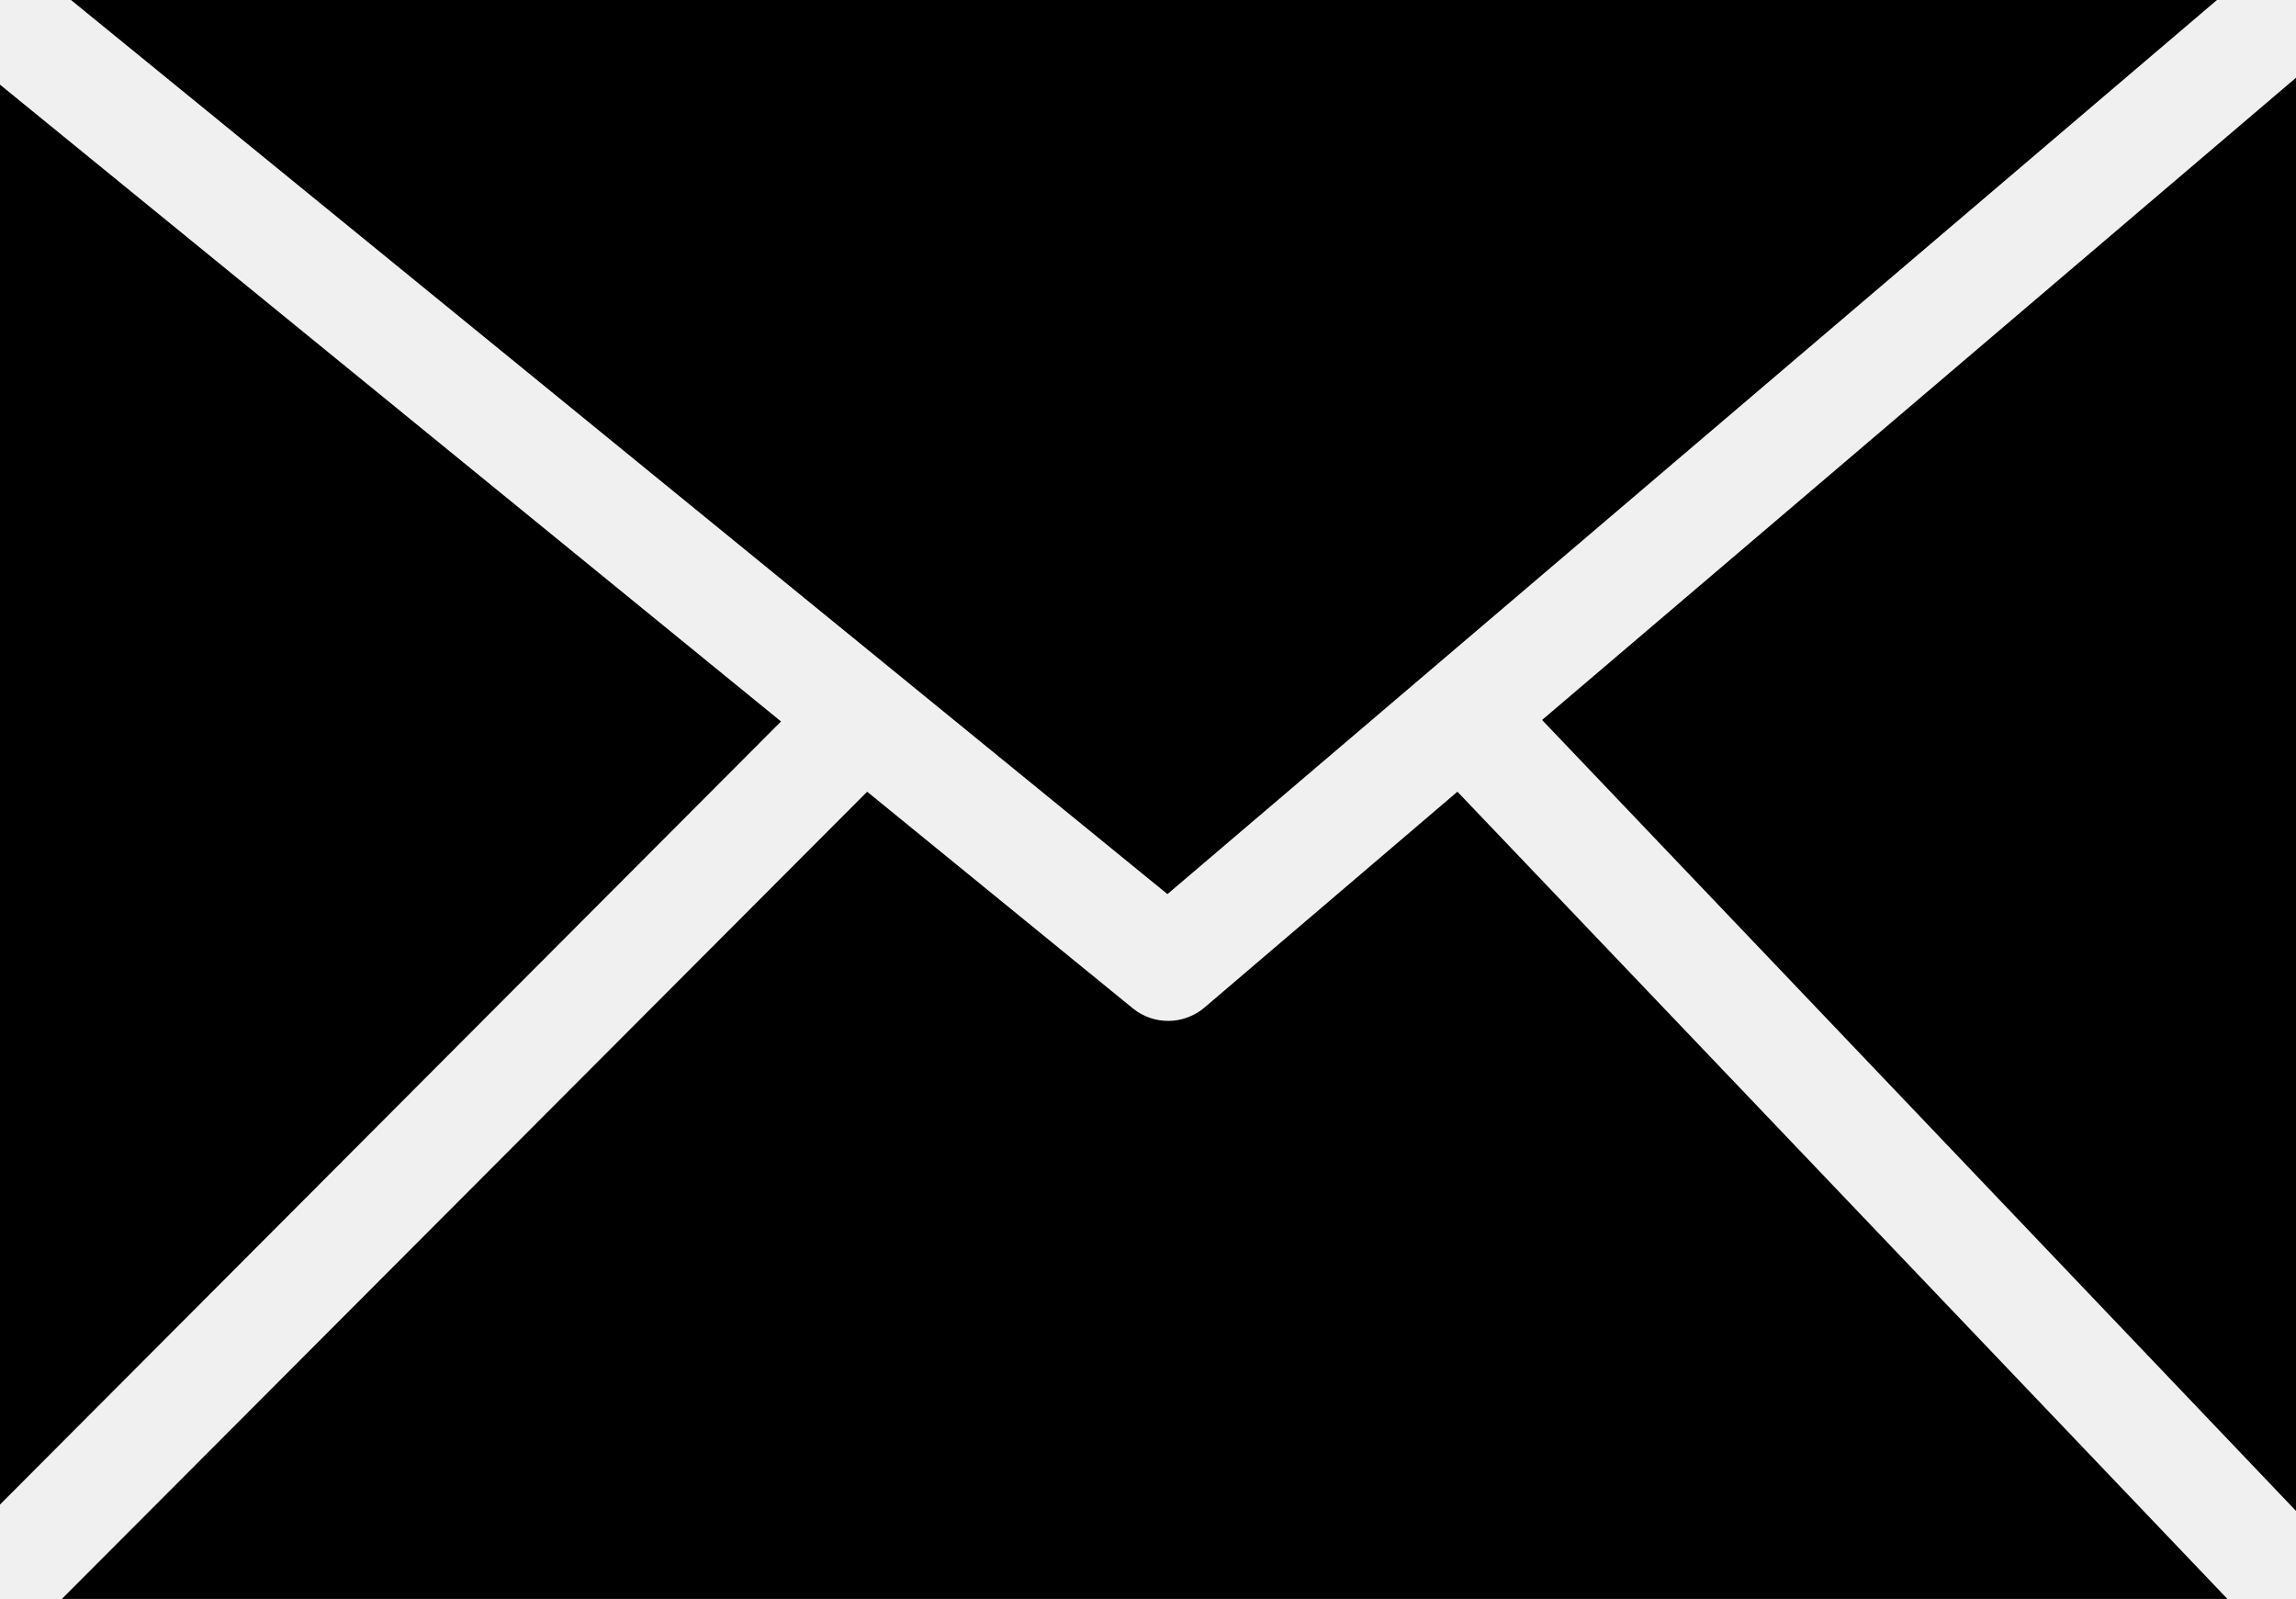
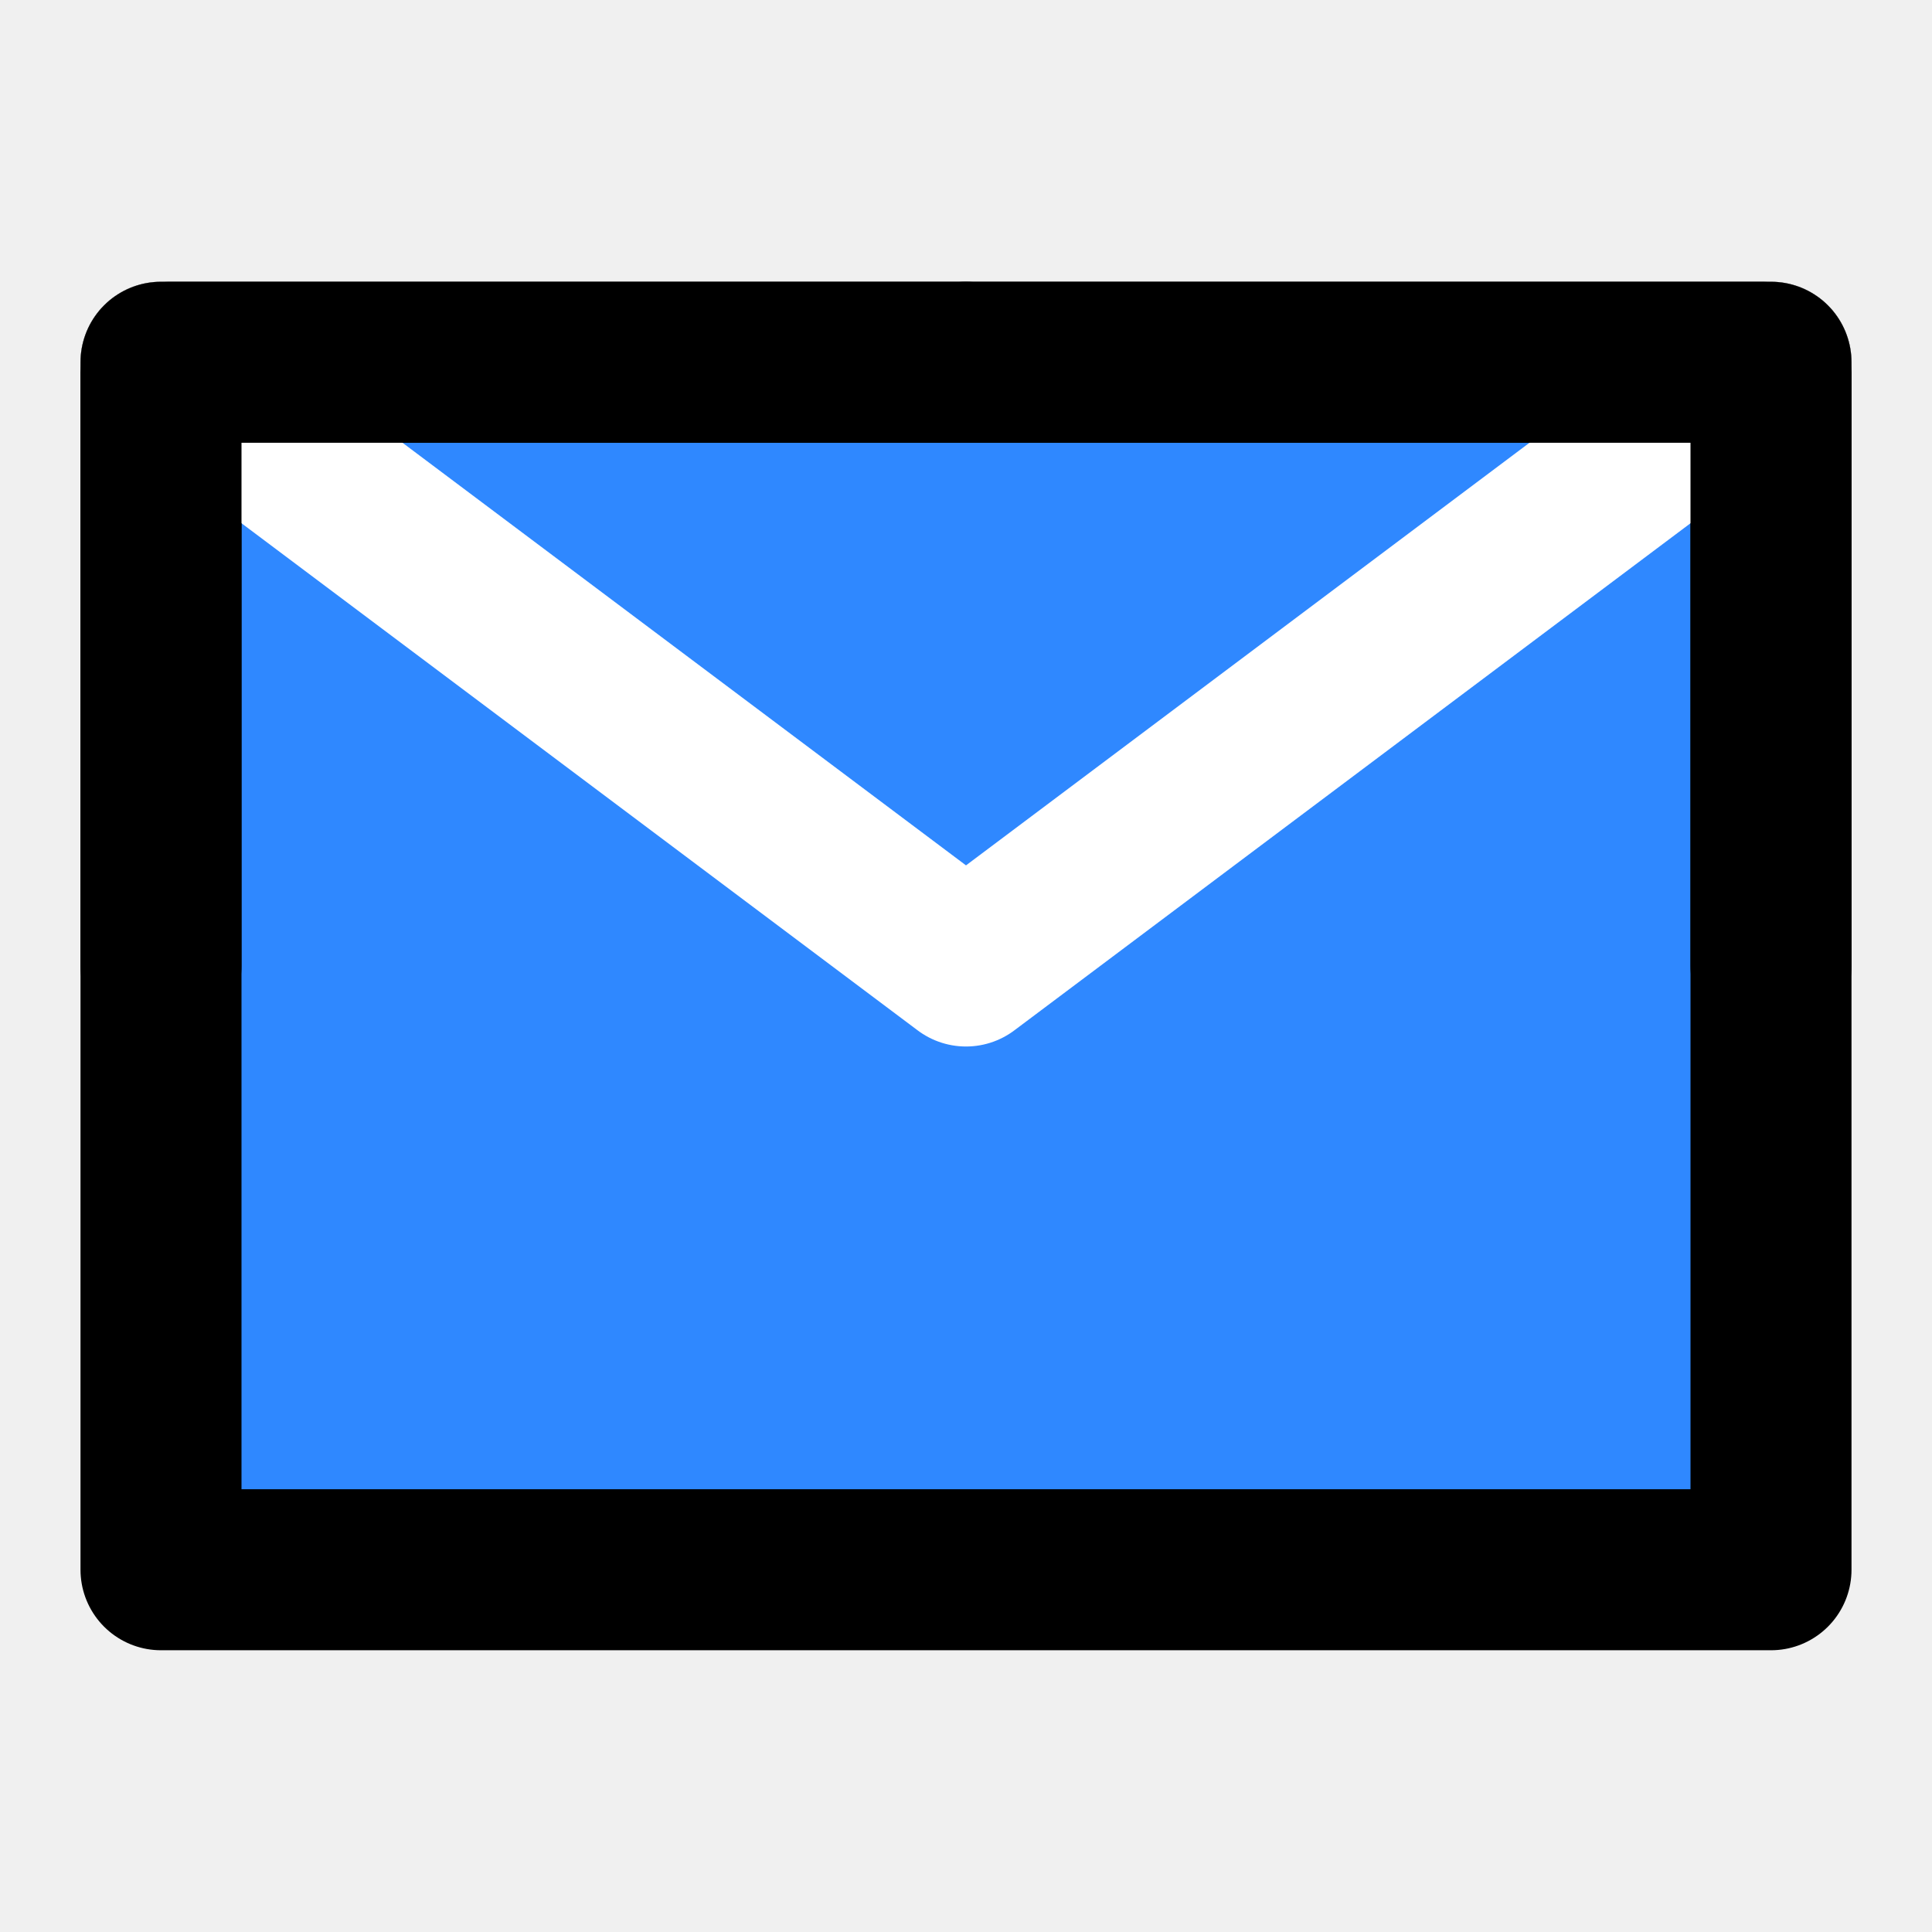
- <svg xmlns="http://www.w3.org/2000/svg" id="Layer_1" data-name="Layer 1" viewBox="0 0 122.88 85.57">
-   <path d="M3.8,0,62.48,47.85,118.65,0ZM0,80.52,41.8,38.61,0,4.53v76ZM46.41,42.37,3.31,85.57h115.9L78,42.37,64.44,53.94h0a3,3,0,0,1-3.78.05L46.41,42.37Zm36.12-3.84,40.35,42.33V4.16L82.53,38.53Z" />
+ <svg xmlns="http://www.w3.org/2000/svg" width="800px" height="800px" viewBox="0 0 48 48" fill="none">
+   <rect width="48" height="48" fill="white" fill-opacity="0.01" />
+   <path d="M4 39H44V24V9H24H4V24V39Z" fill="#2F88FF" stroke="#000000" stroke-width="4" stroke-linejoin="round" />
+   <path d="M4 9L24 24L44 9" stroke="white" stroke-width="4" stroke-linecap="round" stroke-linejoin="round" />
+   <path d="M24 9H4V24" stroke="#000000" stroke-width="4" stroke-linecap="round" stroke-linejoin="round" />
+   <path d="M44 24V9H24" stroke="#000000" stroke-width="4" stroke-linecap="round" stroke-linejoin="round" />
</svg>
